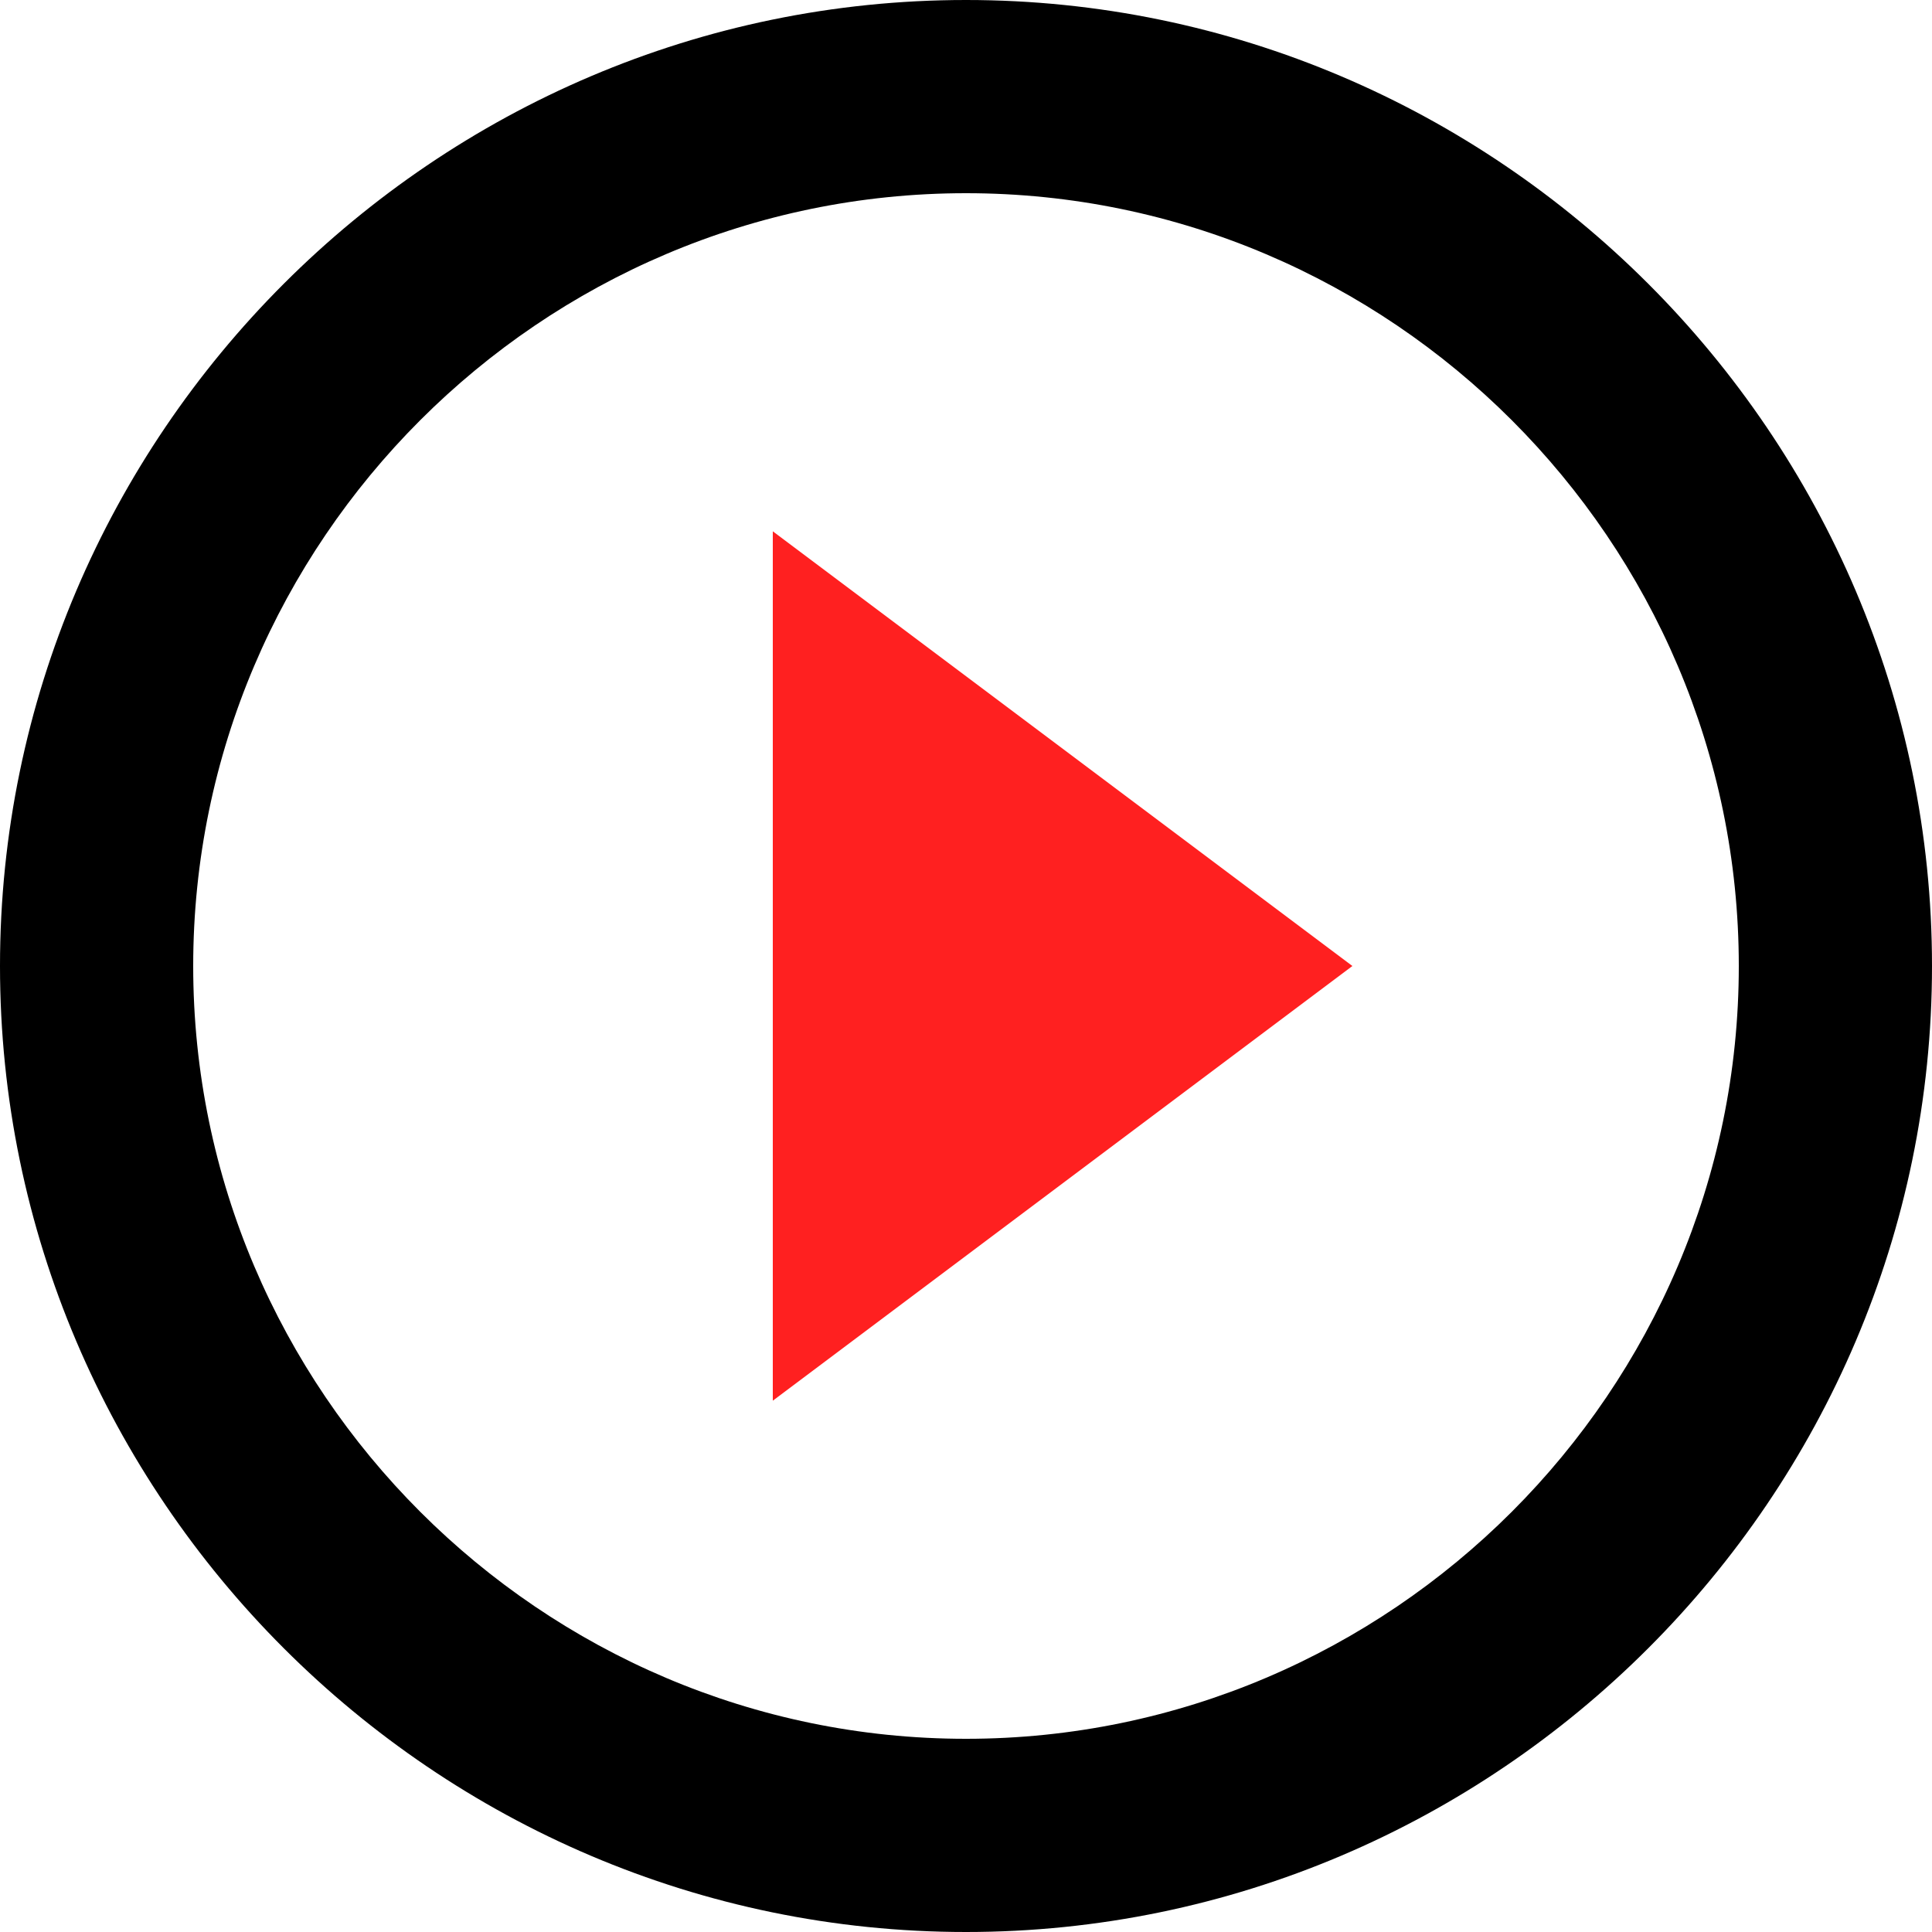
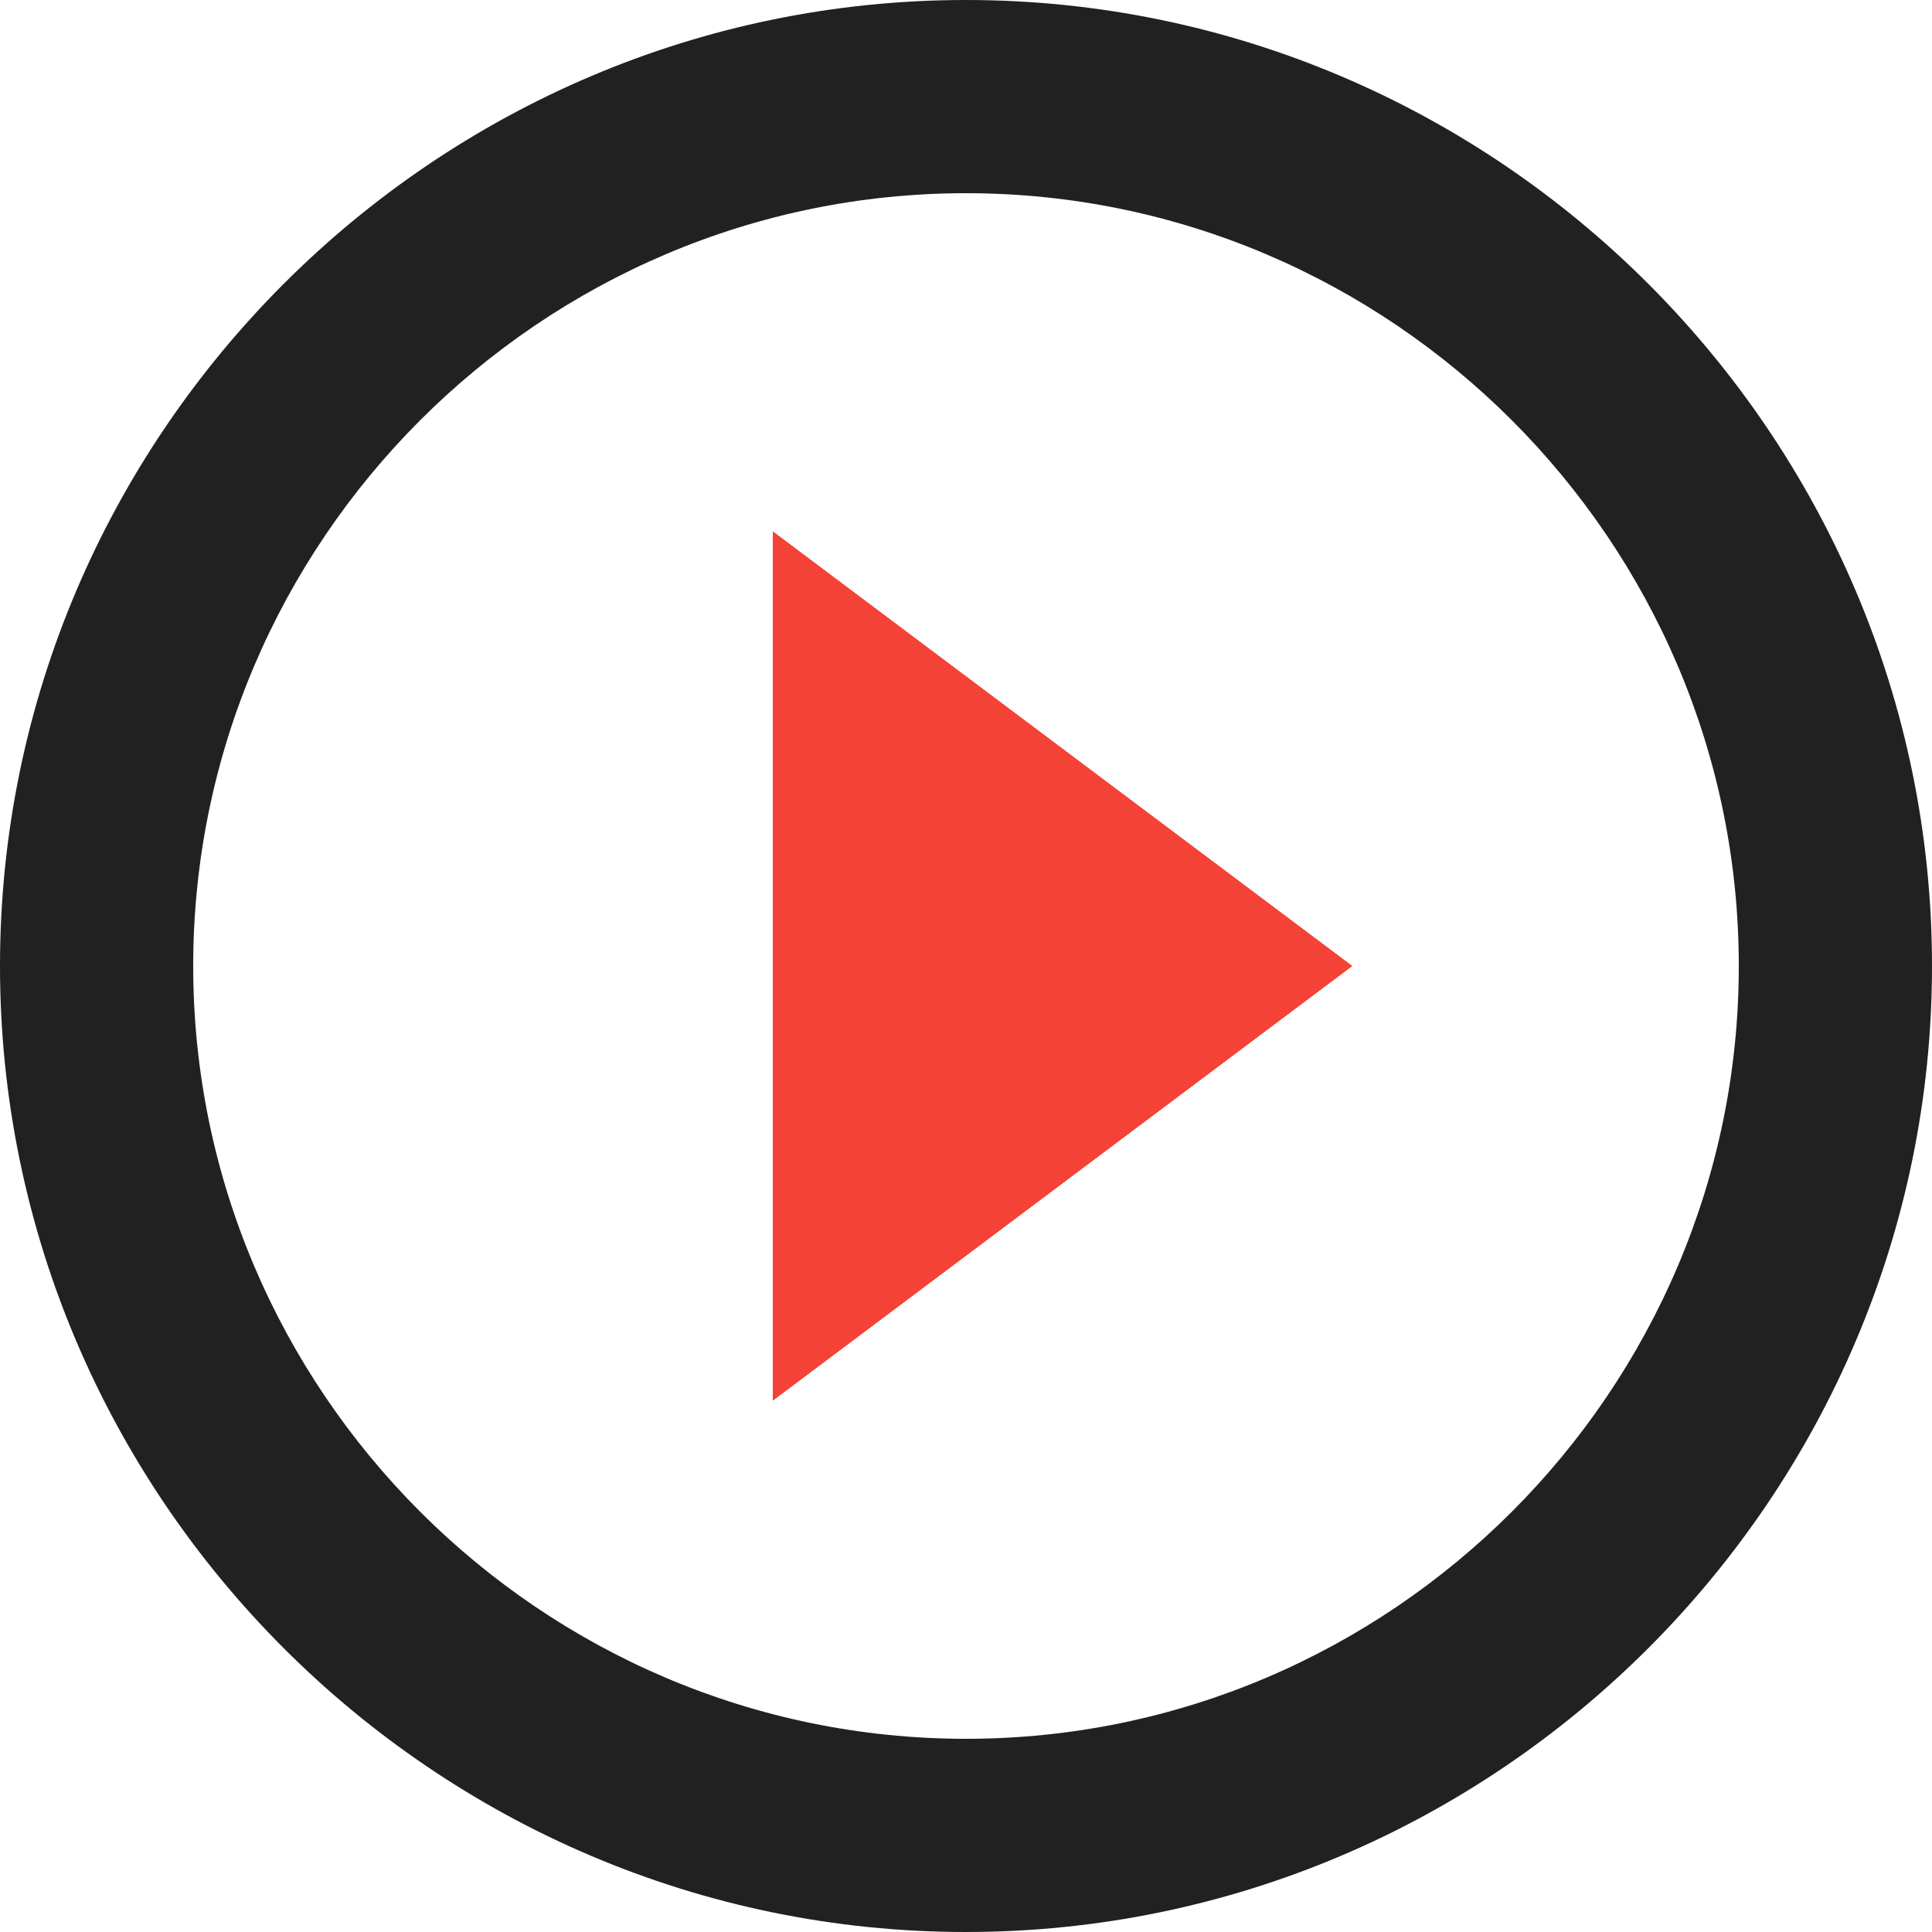
<svg xmlns="http://www.w3.org/2000/svg" version="1.1" id="Capa_1" x="0px" y="0px" width="510px" height="510px" viewBox="0 0 510 510" style="enable-background:new 0 0 510 510;" xml:space="preserve">
  <g>
    <g id="play-circle-outline">
-       <path style="fill:#ff2020;" d="M204,369.75L357,255L204,140.25V369.75z" />
-       <path d="M255,0C114.75,0,0,114.75,0,255s114.75,255,255,255s255-114.75,255-255    S395.25,0,255,0z M255,459c-112.2,0-204-91.8-204-204S142.8,51,255,51s204,91.8,204,204S367.2,459,255,459z" />
+       <path style="fill:#f44336;" d="M204,369.75L357,255L204,140.25V369.75z" />
+       <path style="fill:#212121;" d="M255,0C114.75,0,0,114.75,0,255s114.75,255,255,255s255-114.75,255-255    S395.25,0,255,0z M255,459c-112.2,0-204-91.8-204-204S142.8,51,255,51s204,91.8,204,204S367.2,459,255,459z" />
    </g>
  </g>
  <g>
</g>
  <g>
</g>
  <g>
</g>
  <g>
</g>
  <g>
</g>
  <g>
</g>
  <g>
</g>
  <g>
</g>
  <g>
</g>
  <g>
</g>
  <g>
</g>
  <g>
</g>
  <g>
</g>
  <g>
</g>
  <g>
</g>
</svg>
